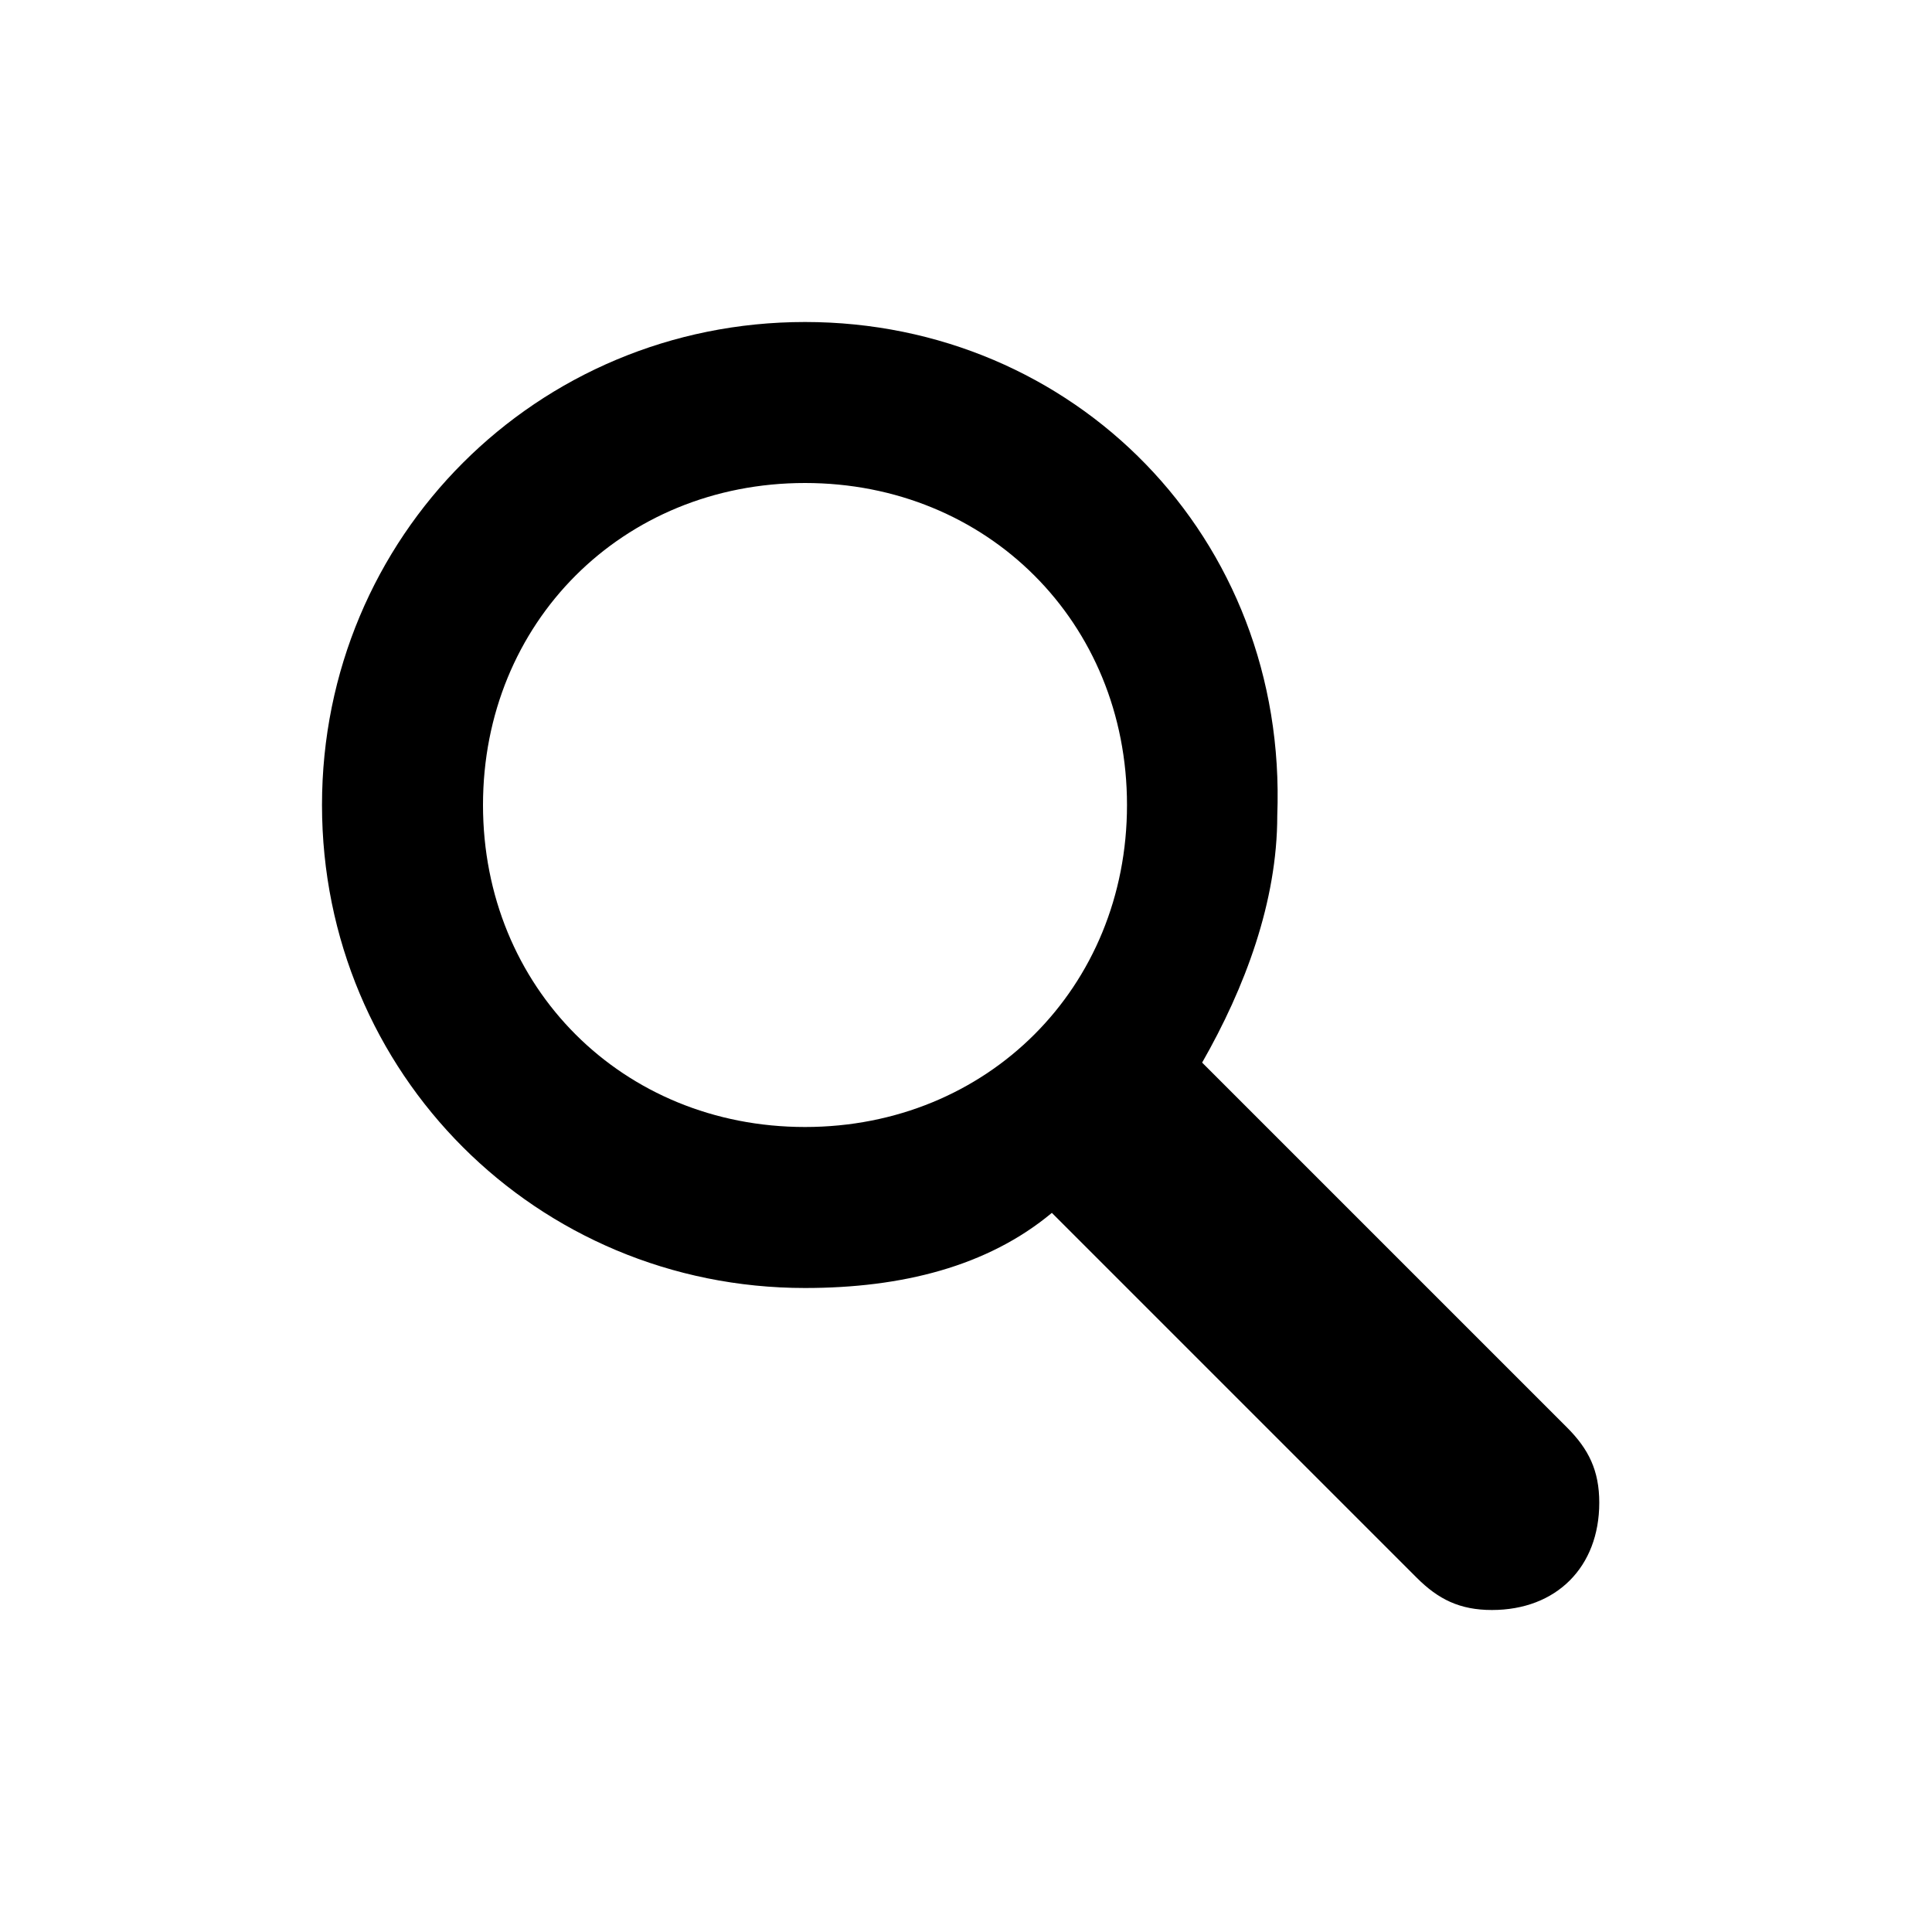
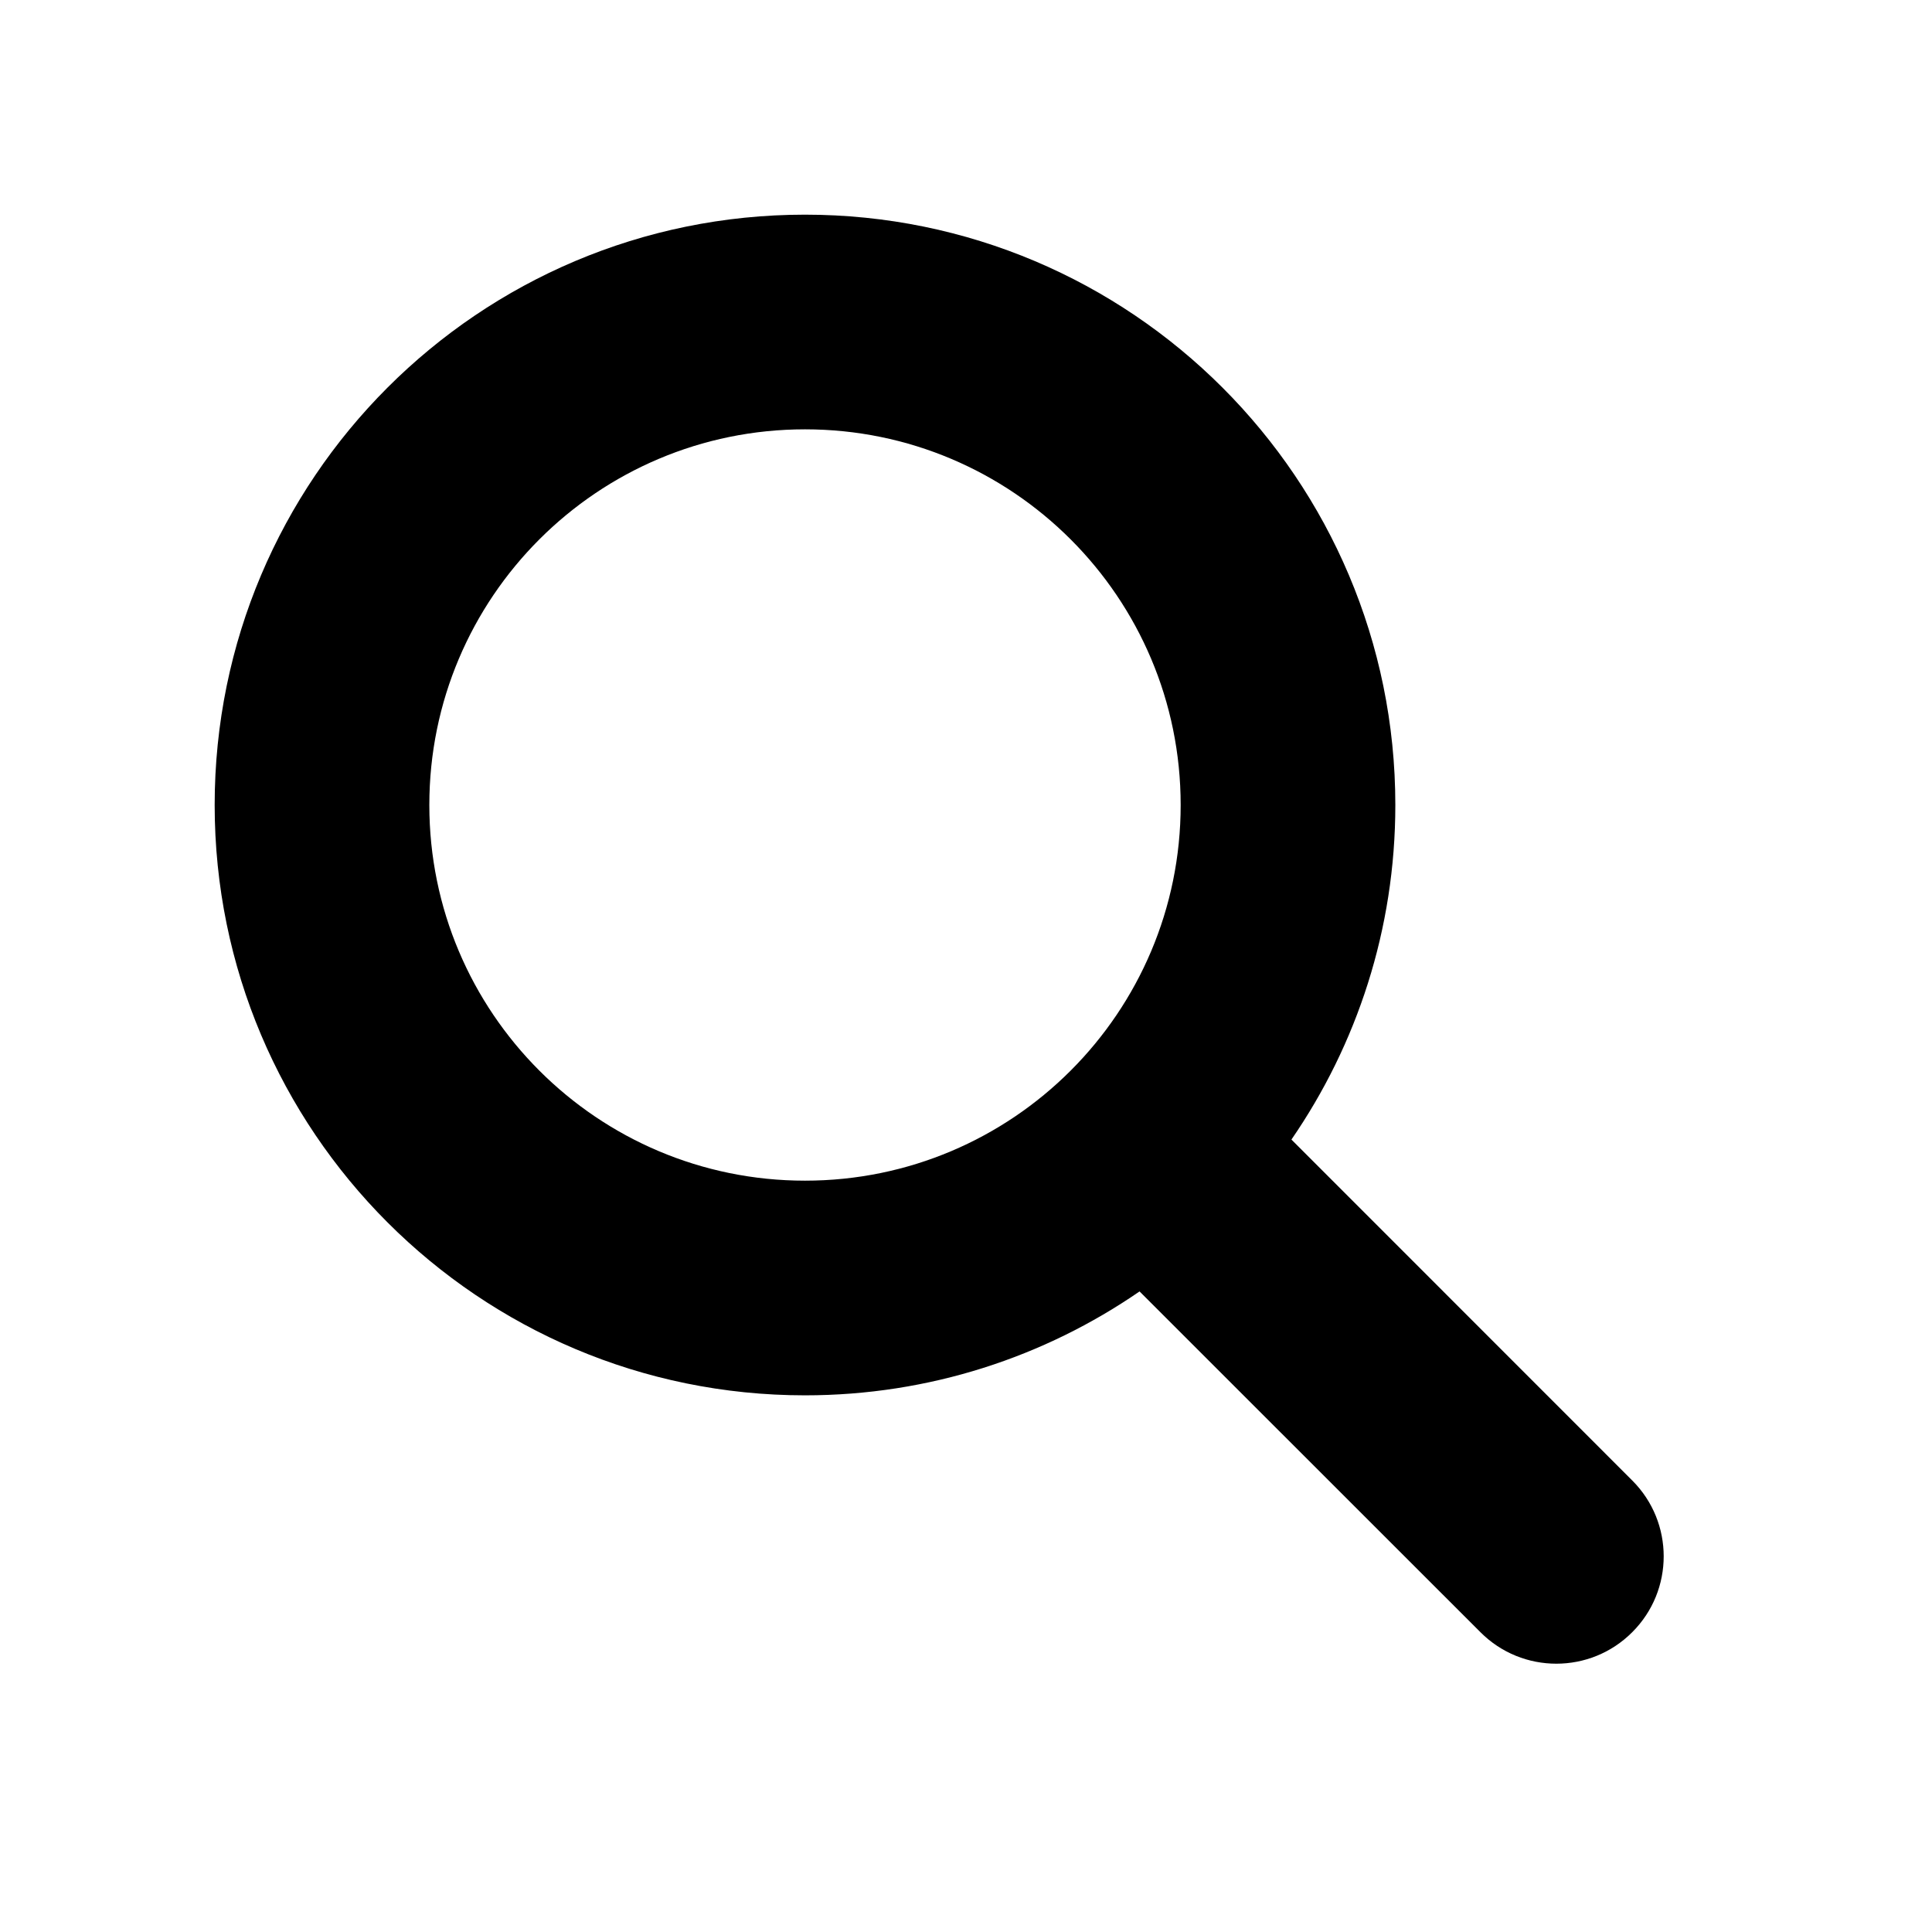
- <svg viewBox="0 0 18 18">
-   <path d="M7.5,3C5,3,3,5,3,7.5S5,12,7.5,12c0.9,0,1.7-0.2,2.3-0.7l0,0l3.4,3.4c0.2,0.2,0.4,0.3,0.7,0.3c0.6,0,1-0.4,1-1  c0-0.3-0.1-0.5-0.3-0.7l-3.4-3.4l0,0c0.4-0.7,0.7-1.5,0.7-2.3C12,5,10,3,7.5,3z M7.5,4.5c1.7,0,3,1.3,3,3s-1.3,3-3,3s-3-1.3-3-3  S5.8,4.5,7.5,4.5z" />
+ <svg xmlns="http://www.w3.org/2000/svg" viewBox="0 0 18 18">
+   <path fill-rule="evenodd" clip-rule="evenodd" d="M7.5 2C4.462 2 2 4.462 2 7.5C2 10.538 4.462 13 7.5 13C8.658 13 9.731 12.642 10.617 12.032L13.793 15.207C14.183 15.598 14.817 15.598 15.207 15.207C15.598 14.817 15.598 14.183 15.207 13.793L12.032 10.617C12.642 9.731 13 8.658 13 7.5C13 4.462 10.538 2 7.5 2ZM4 7.5C4 5.567 5.567 4 7.5 4C9.433 4 11 5.567 11 7.5C11 9.433 9.433 11 7.5 11C5.567 11 4 9.433 4 7.5Z" />
</svg>
